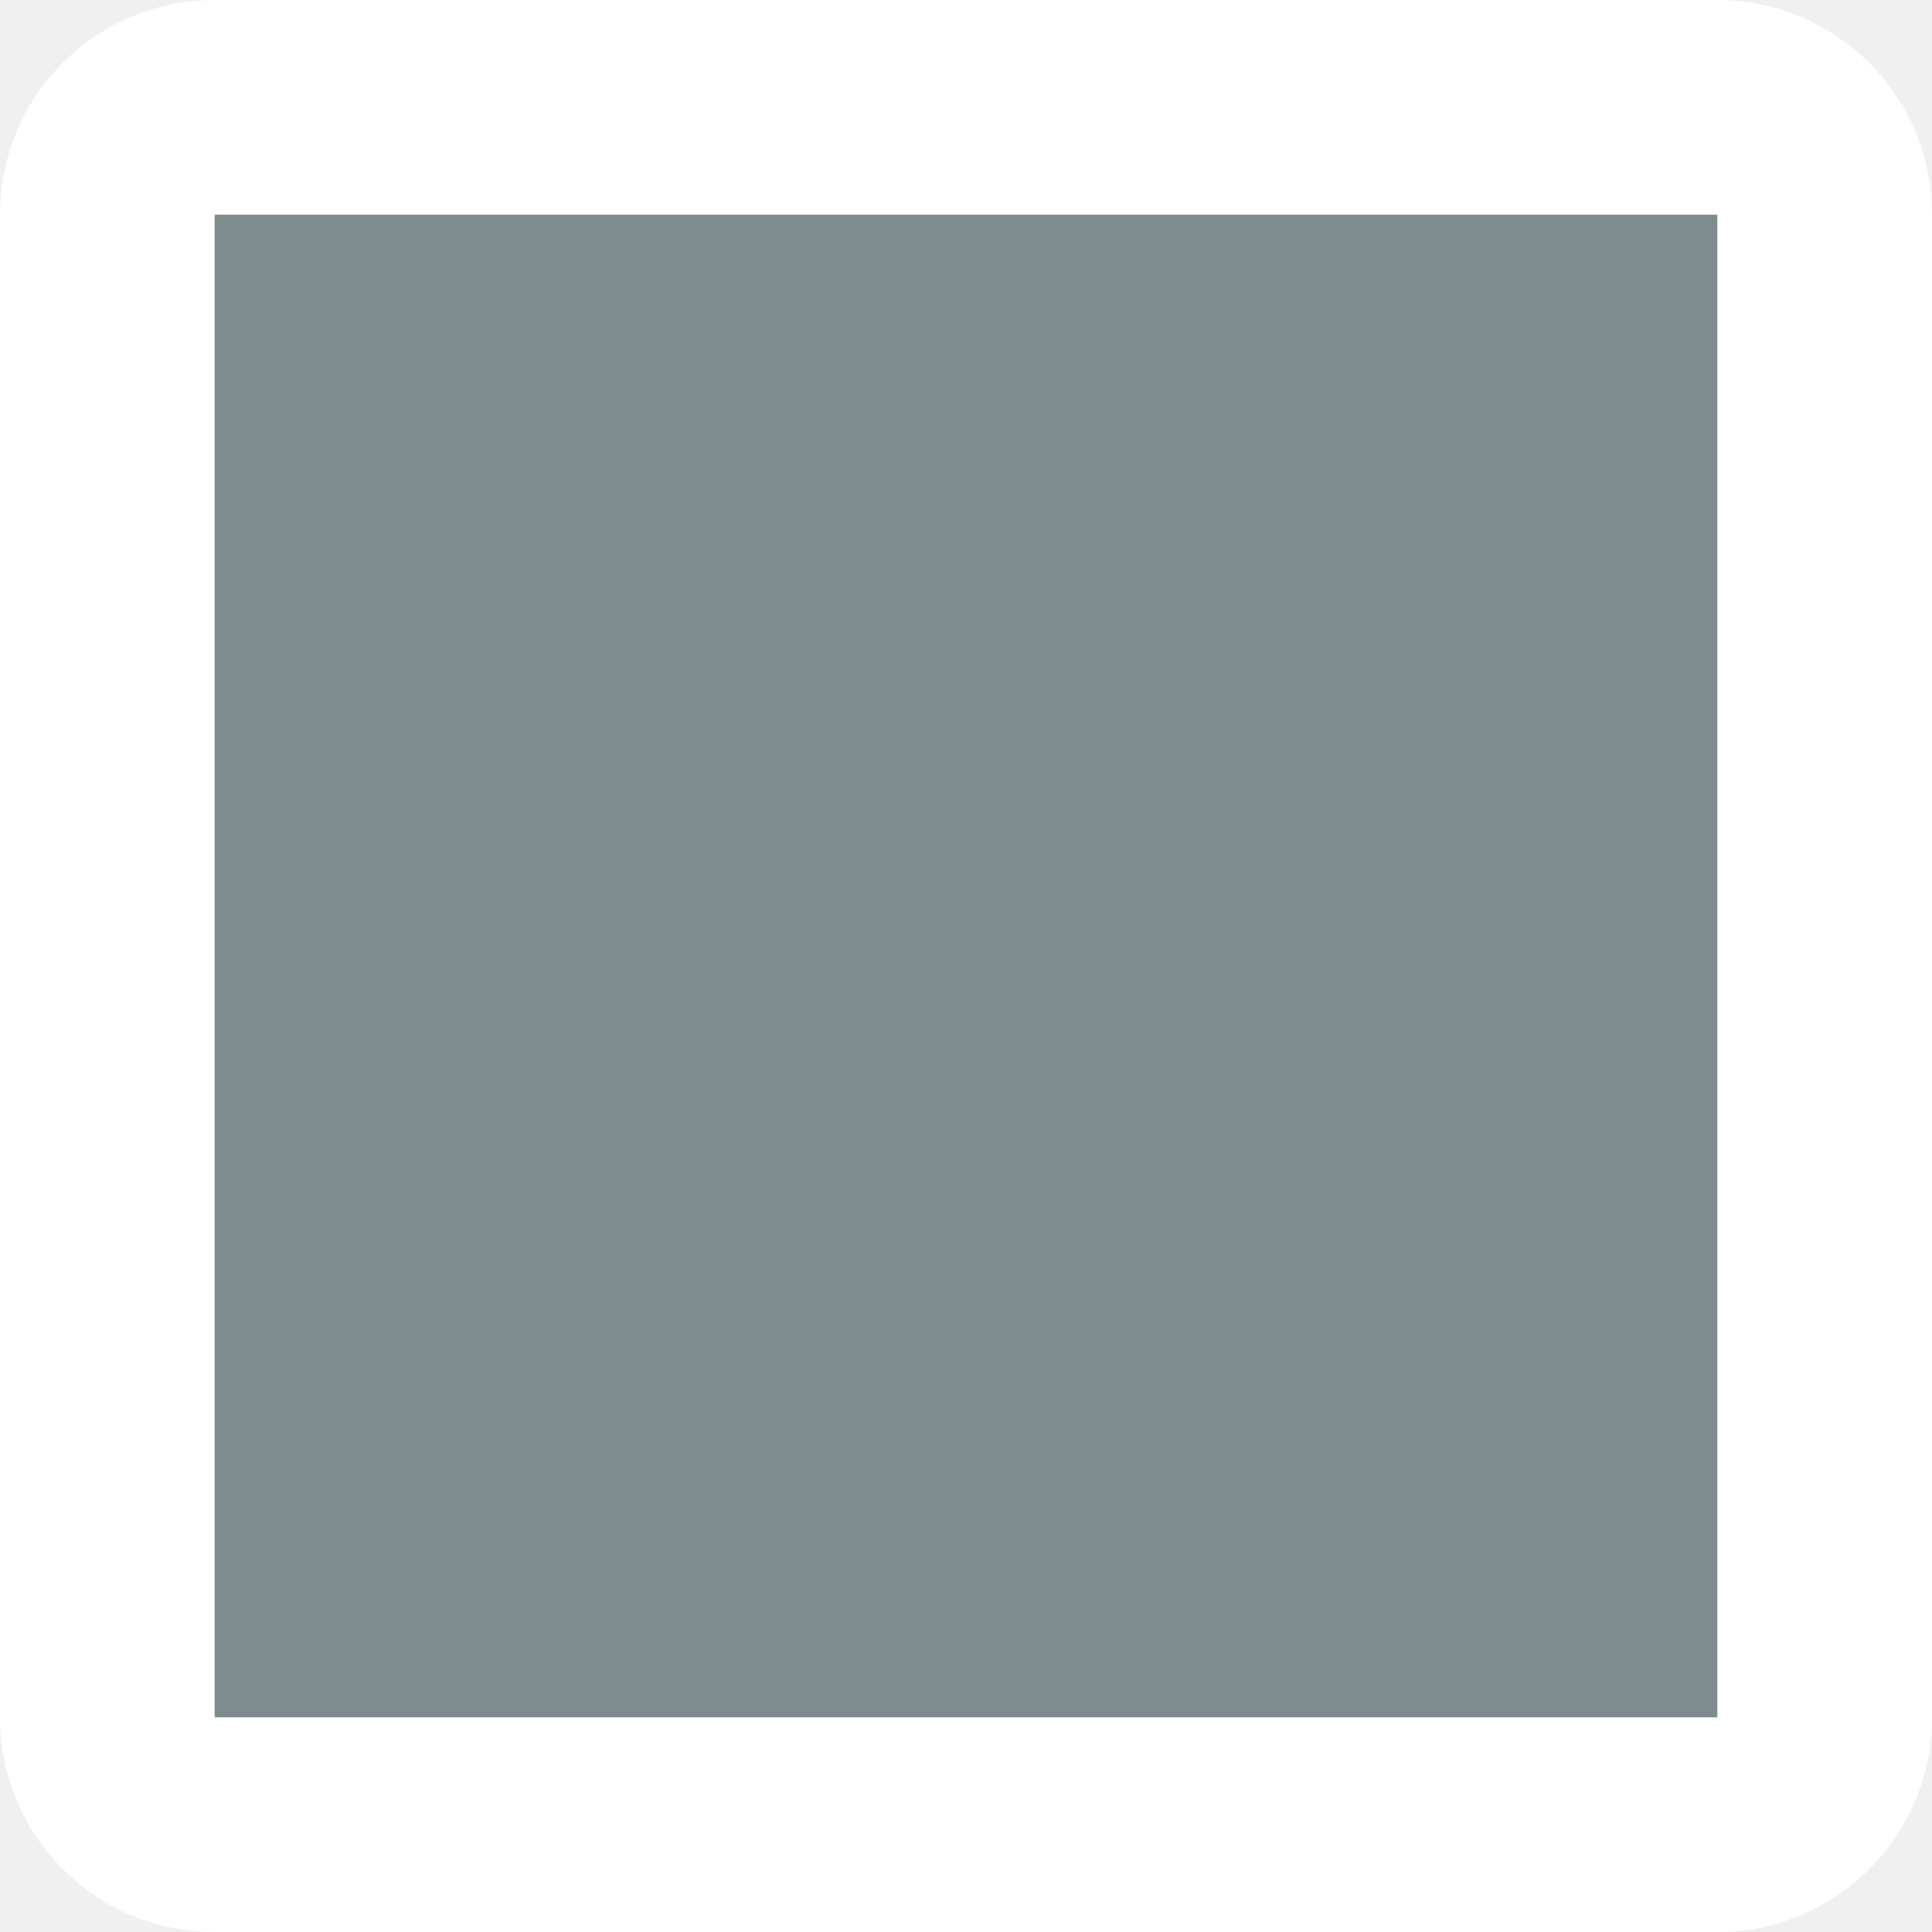
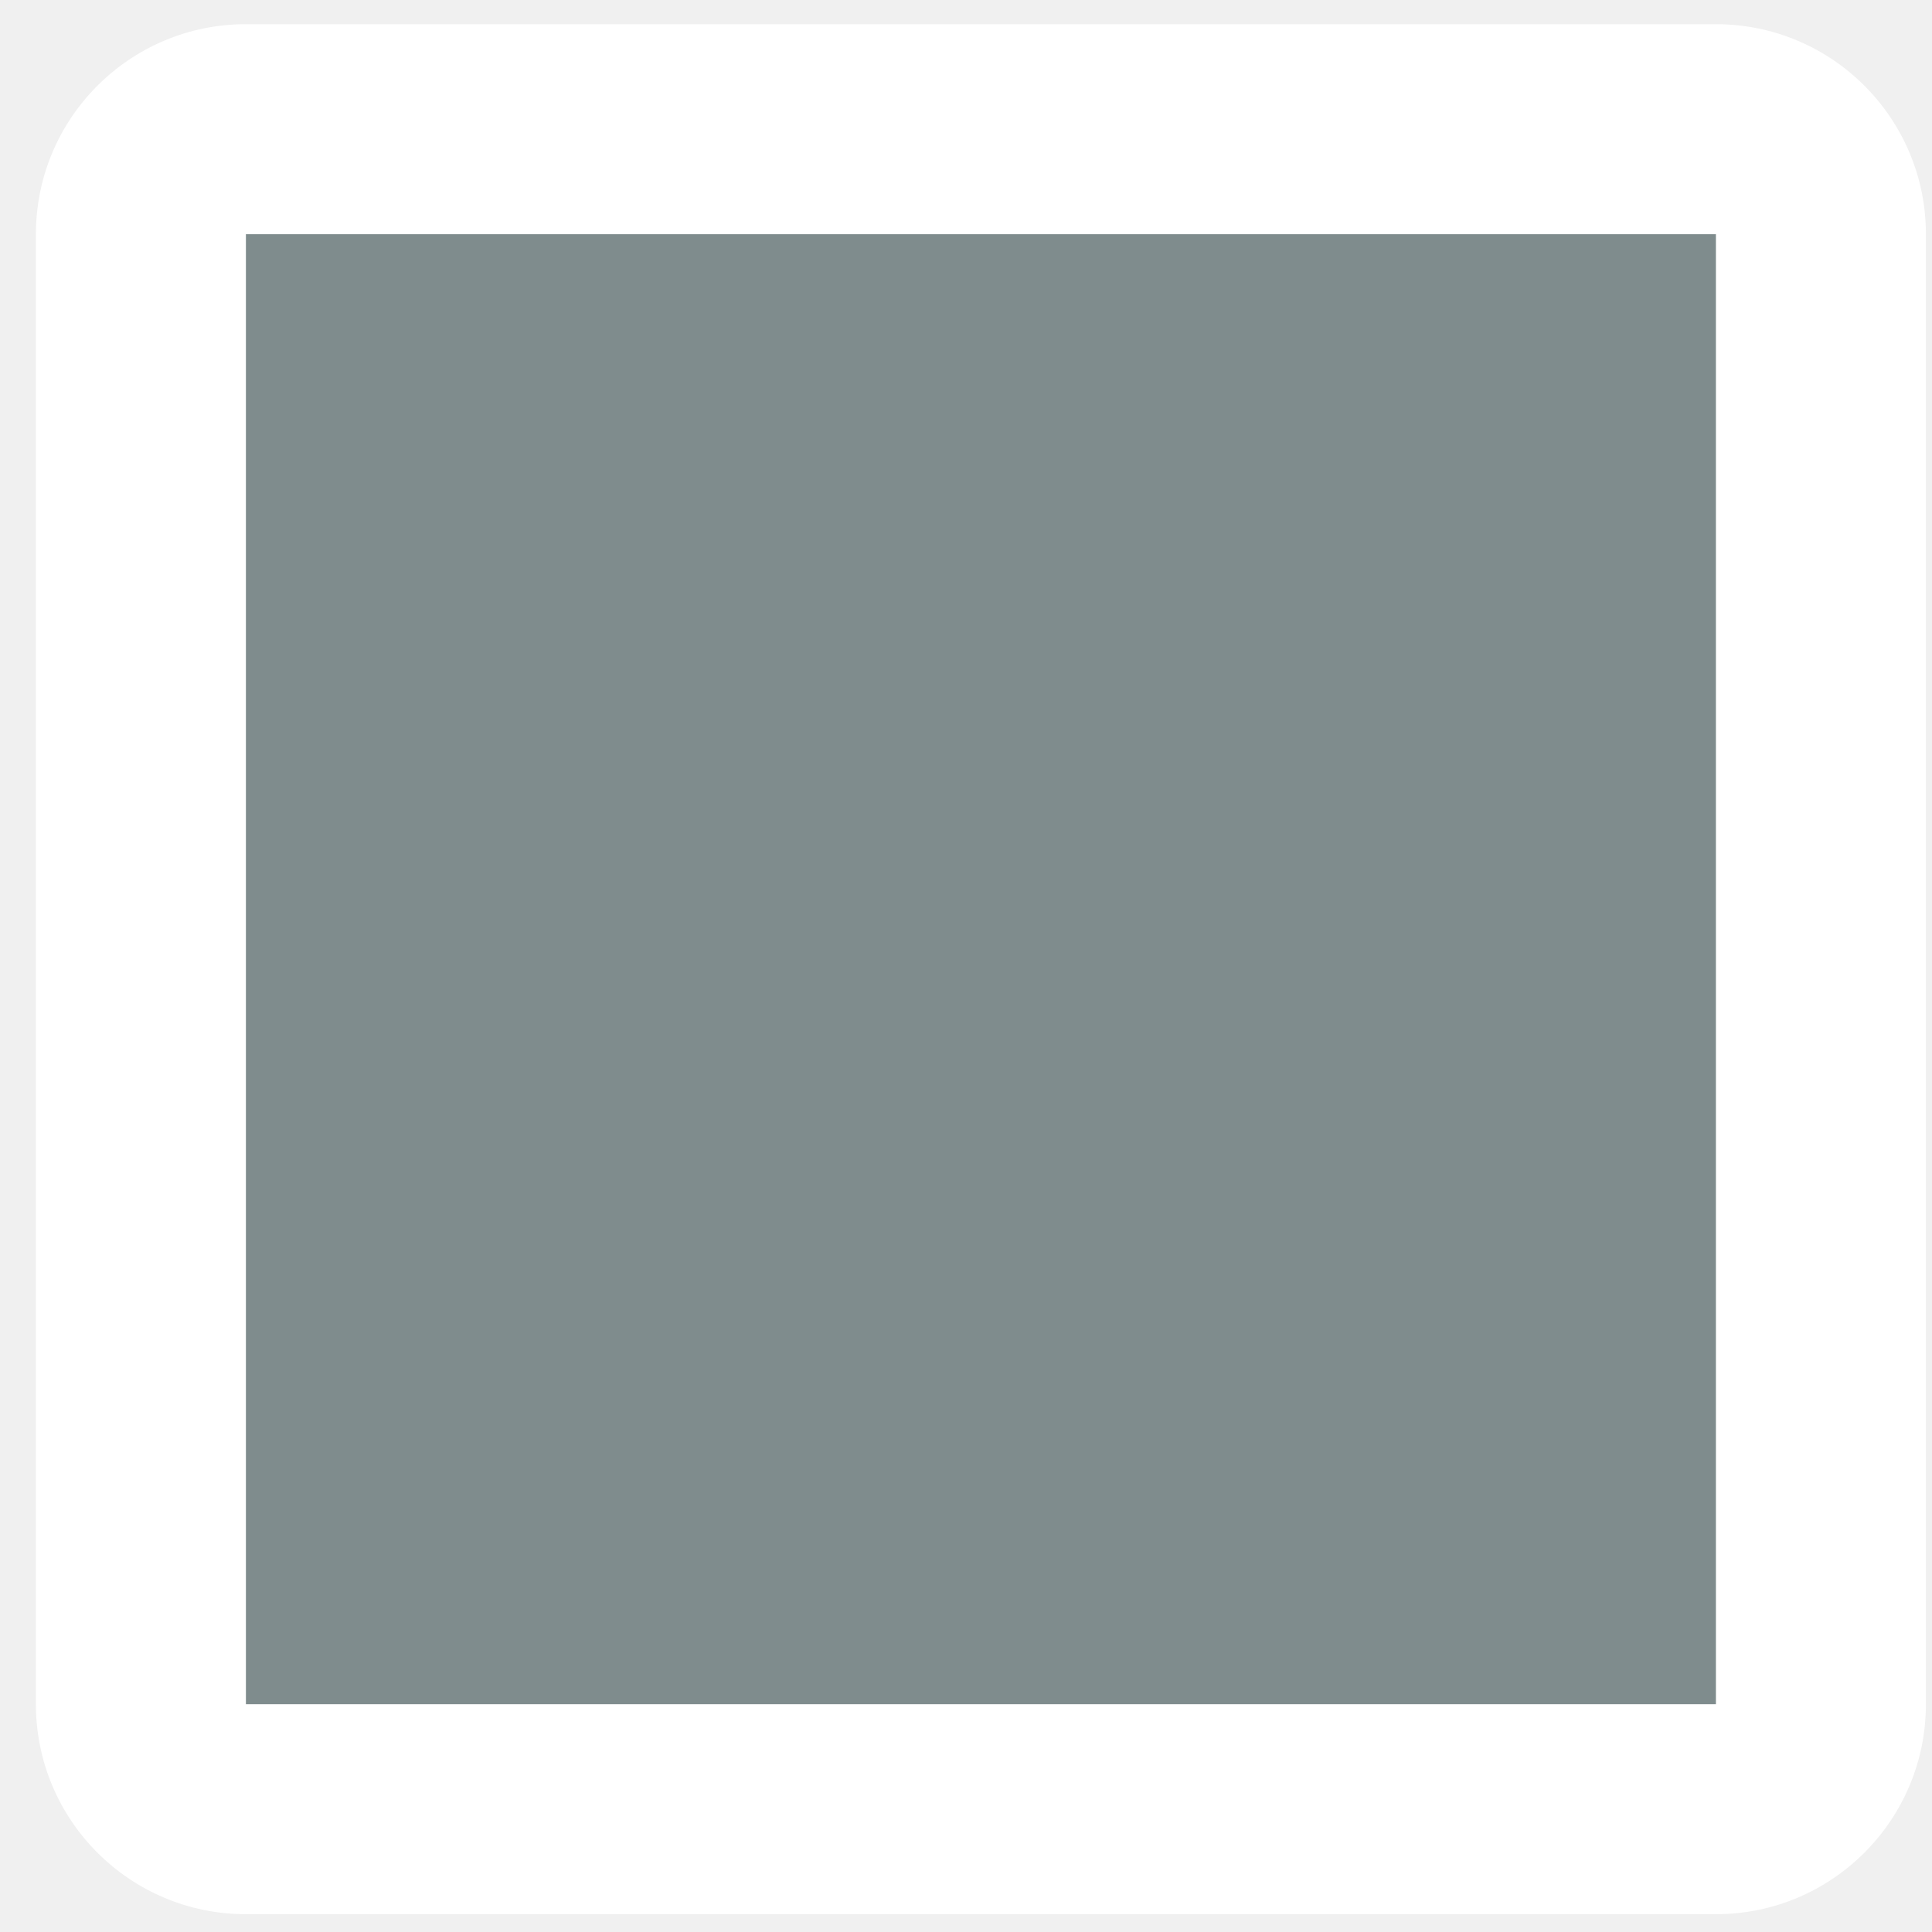
- <svg xmlns="http://www.w3.org/2000/svg" xmlns:xlink="http://www.w3.org/1999/xlink" width="45px" height="45px" viewBox="0 0 45 45" version="1.1">
+ <svg xmlns="http://www.w3.org/2000/svg" xmlns:xlink="http://www.w3.org/1999/xlink" width="46px" height="46px" viewBox="0 0 46 46" version="1.1">
  <defs>
-     <rect id="path-1" x="0" y="0" width="45" height="45" rx="5" />
+     <rect id="path-1" x="0.855" y="0.576" width="45" height="45" rx="5" />
    <mask id="mask-2" maskContentUnits="userSpaceOnUse" maskUnits="objectBoundingBox" x="0" y="0" width="45" height="45" fill="white">
      <use xlink:href="#path-1" />
    </mask>
  </defs>
  <g id="Page-1" stroke="none" stroke-width="1" fill="none" fill-rule="evenodd">
    <use id="wall" stroke="#FFFFFF" mask="url(#mask-2)" stroke-width="10" fill="#7F8C8D" xlink:href="#path-1" />
  </g>
</svg>
